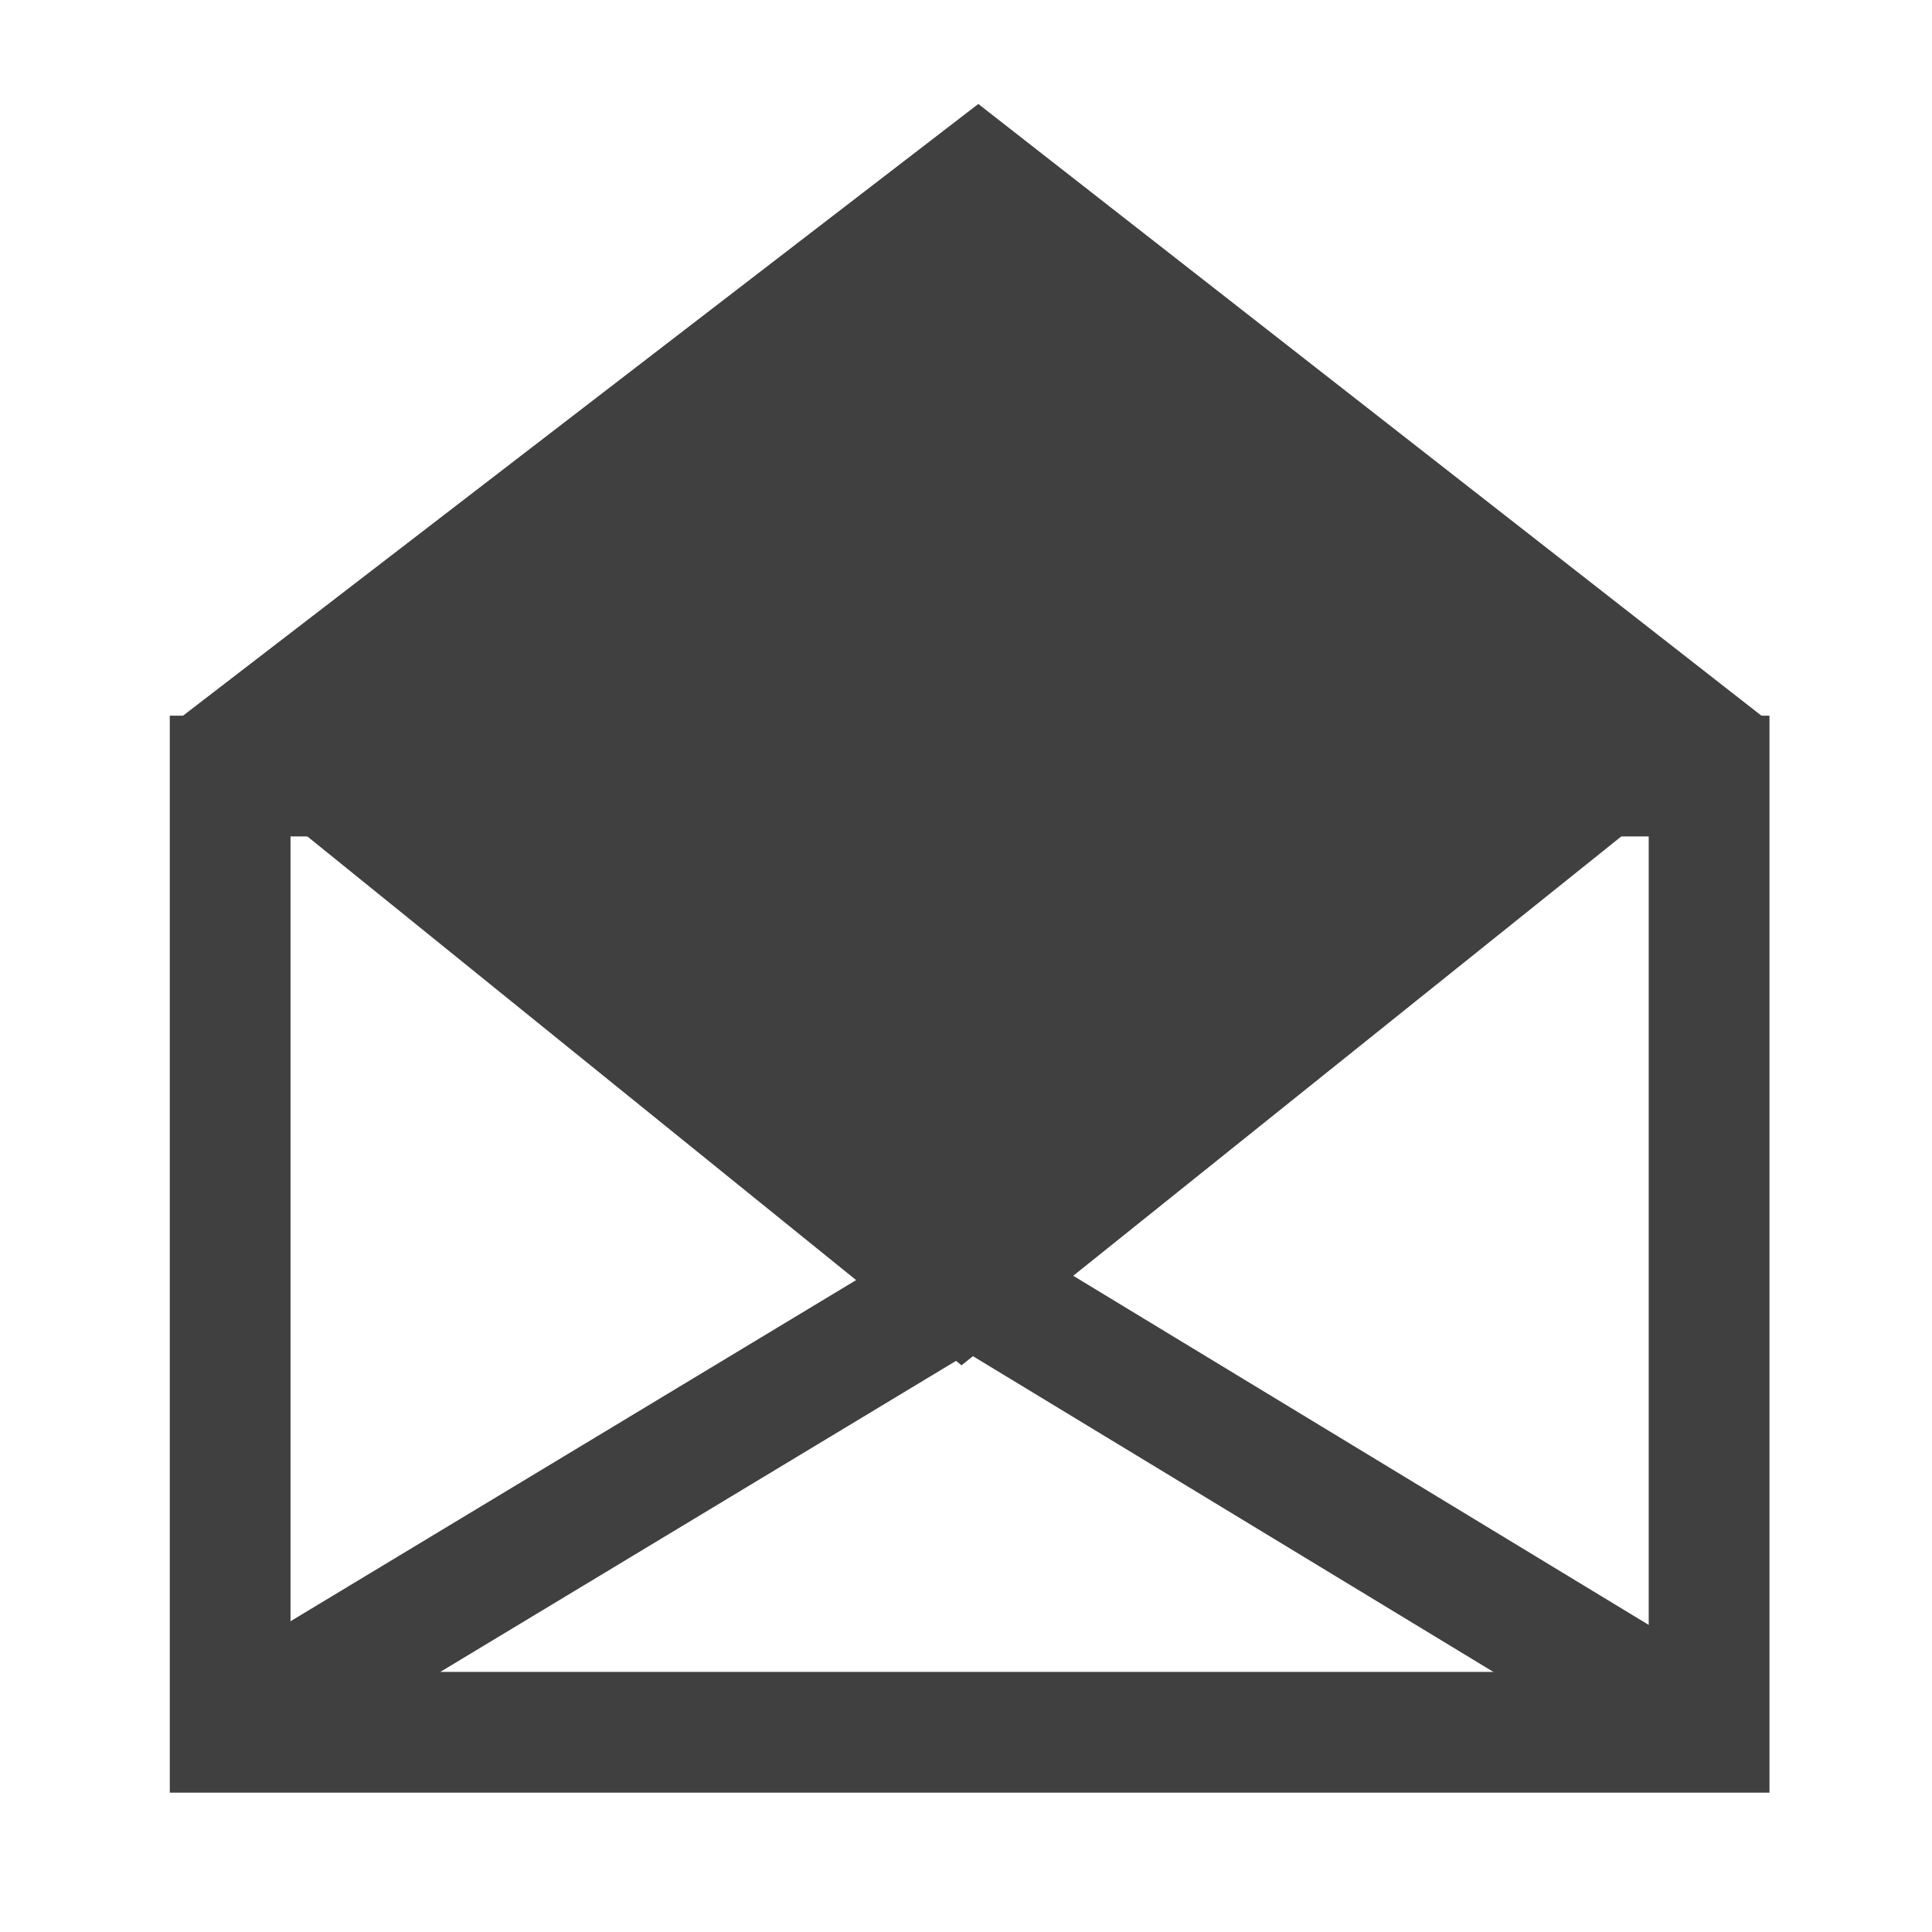
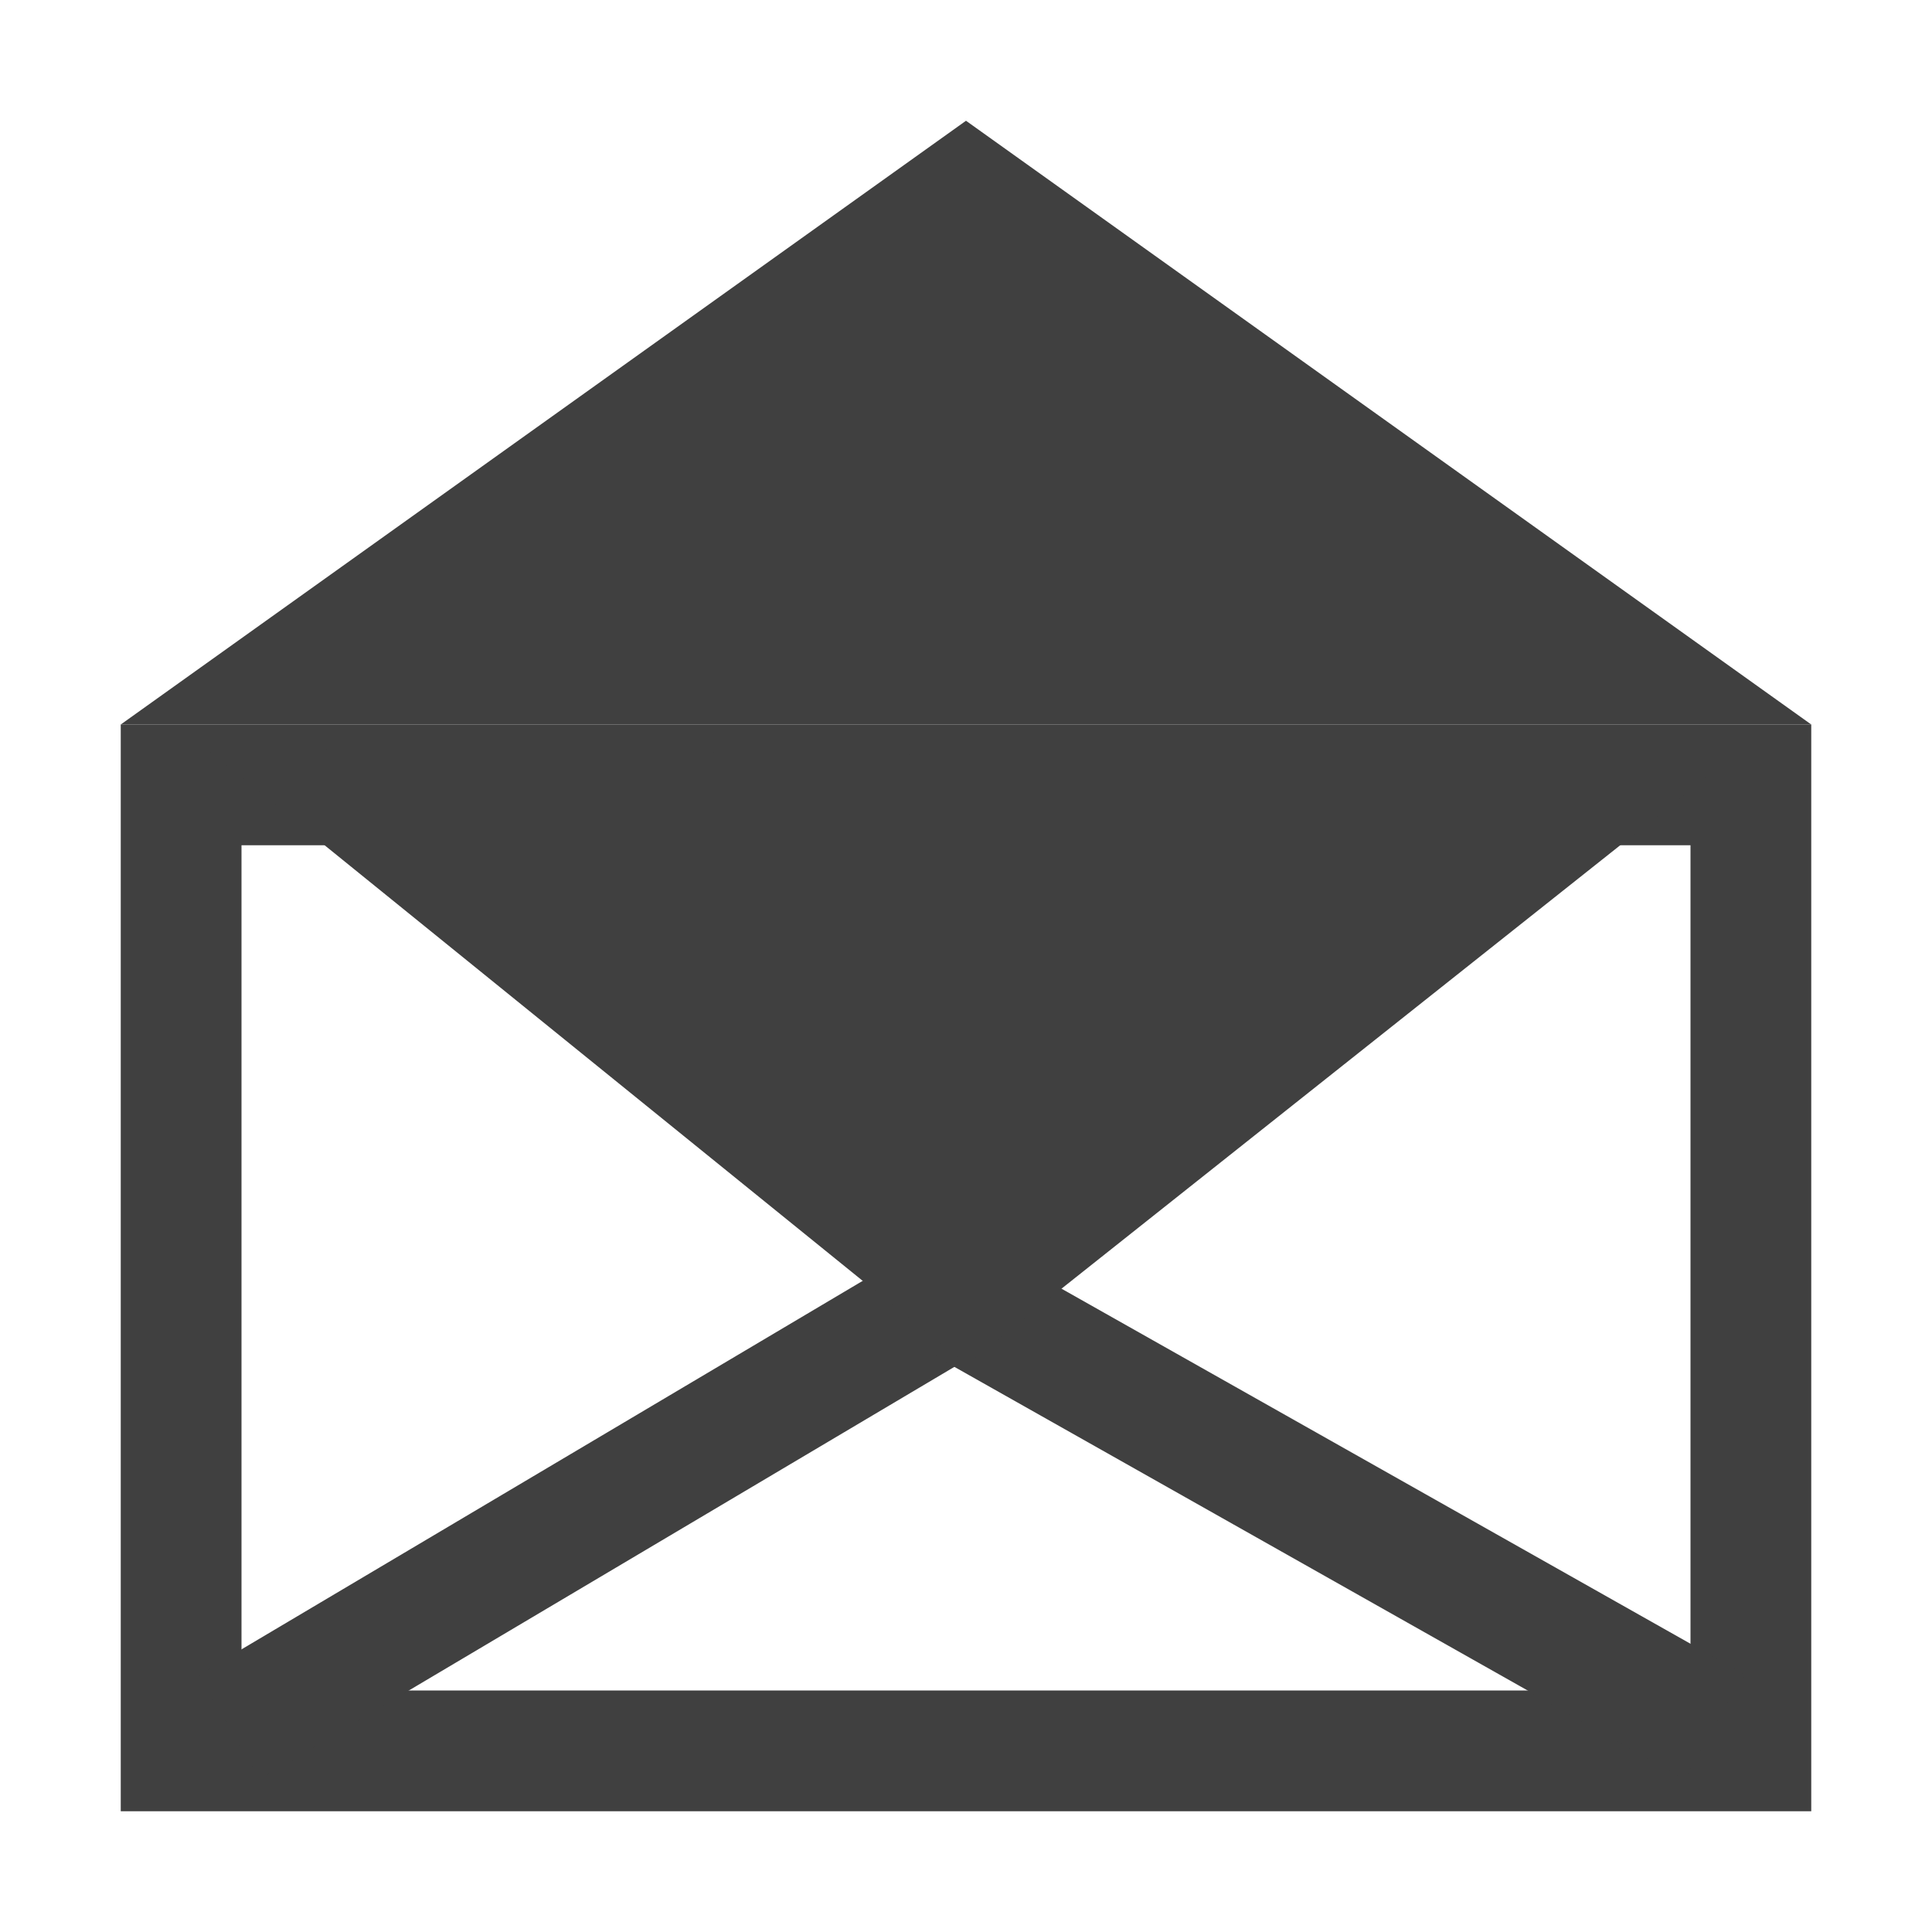
- <svg xmlns="http://www.w3.org/2000/svg" width="100%" height="100%" viewBox="0 0 16 16" version="1.1" xml:space="preserve" style="fill-rule:evenodd;clip-rule:evenodd;stroke-miterlimit:10;">
-   <g id="Layer 2">
-     <rect x="1.906" y="6.427" width="12.248" height="7.919" style="fill:none;stroke-width:1px;stroke:#404040;" />
-     <path d="M14.613,5.947l-6.511,-5.086l-6.65,5.115l13.161,-0.029Z" style="fill:#404040;fill-rule:nonzero;" />
-     <path d="M7.785,10.766l-5.871,3.541" style="fill:#686666;fill-rule:nonzero;stroke-width:1px;stroke:#404040;" />
-     <path d="M14.154,14.345l-6.023,-3.654" style="fill:#686666;fill-rule:nonzero;stroke-width:1px;stroke:#404040;" />
-     <path d="M1.708,6.25l6.255,5.057l6.251,-5.011l-12.506,-0.046Z" style="fill:#404040;fill-rule:nonzero;" />
+ <svg xmlns="http://www.w3.org/2000/svg" version="1.1" id="Layer_1" x="0px" y="0px" viewBox="0 0 16 16" style="enable-background:new 0 0 16 16;" xml:space="preserve">
+   <style type="text/css">
+ 	.st0{fill:#404040;}
+ 	.st1{fill:#686666;stroke:#404040;stroke-miterlimit:10;}
+ </style>
+   <g id="Layer_2">
+     <g>
+       <path class="st0" d="M14,7v7H2V7H14 M15,6H1v9h14V6L15,6z" />
+     </g>
+     <path class="st0" d="M15,6L8,1L1,6C1,6,15,6,15,6z" />
+     <path class="st1" d="M7.8,10.8l-5.9,3.5" />
+     <path class="st1" d="M14.2,14.3L8,10.8" />
+     <path class="st0" d="M1.7,6.2L8,11.3l6.3-5C14.2,6.3,1.7,6.2,1.7,6.2z" />
  </g>
</svg>
